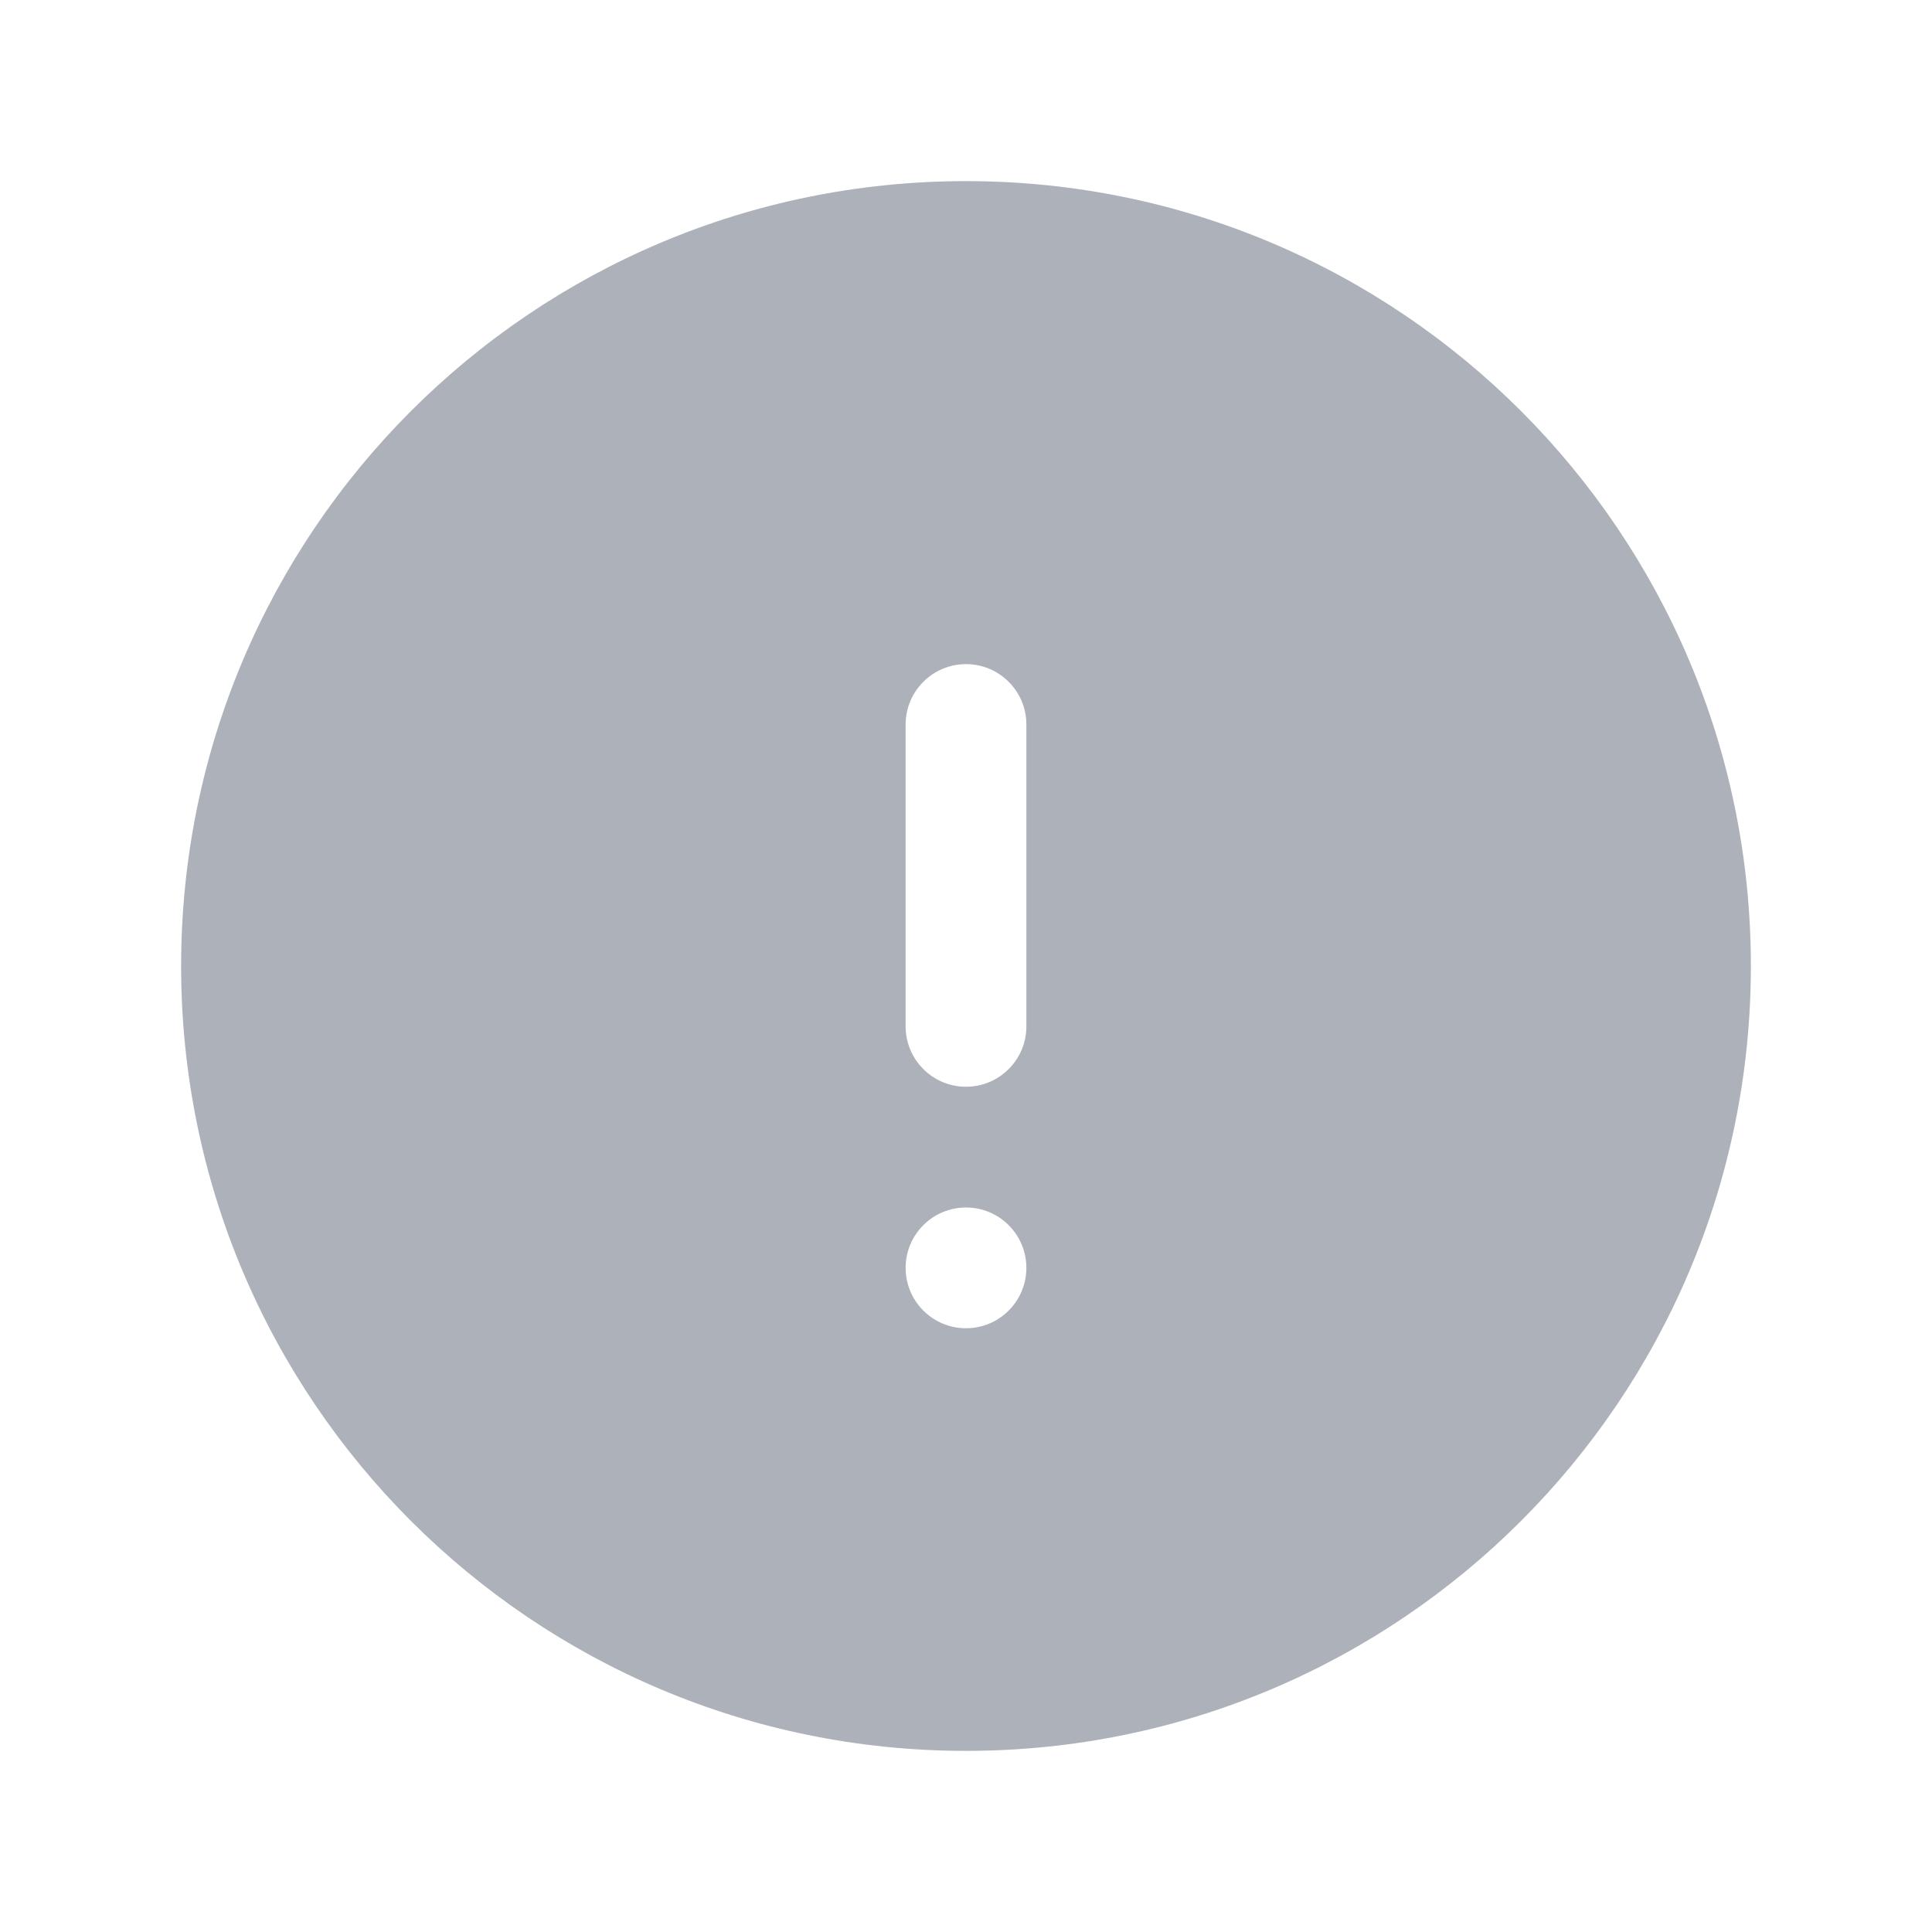
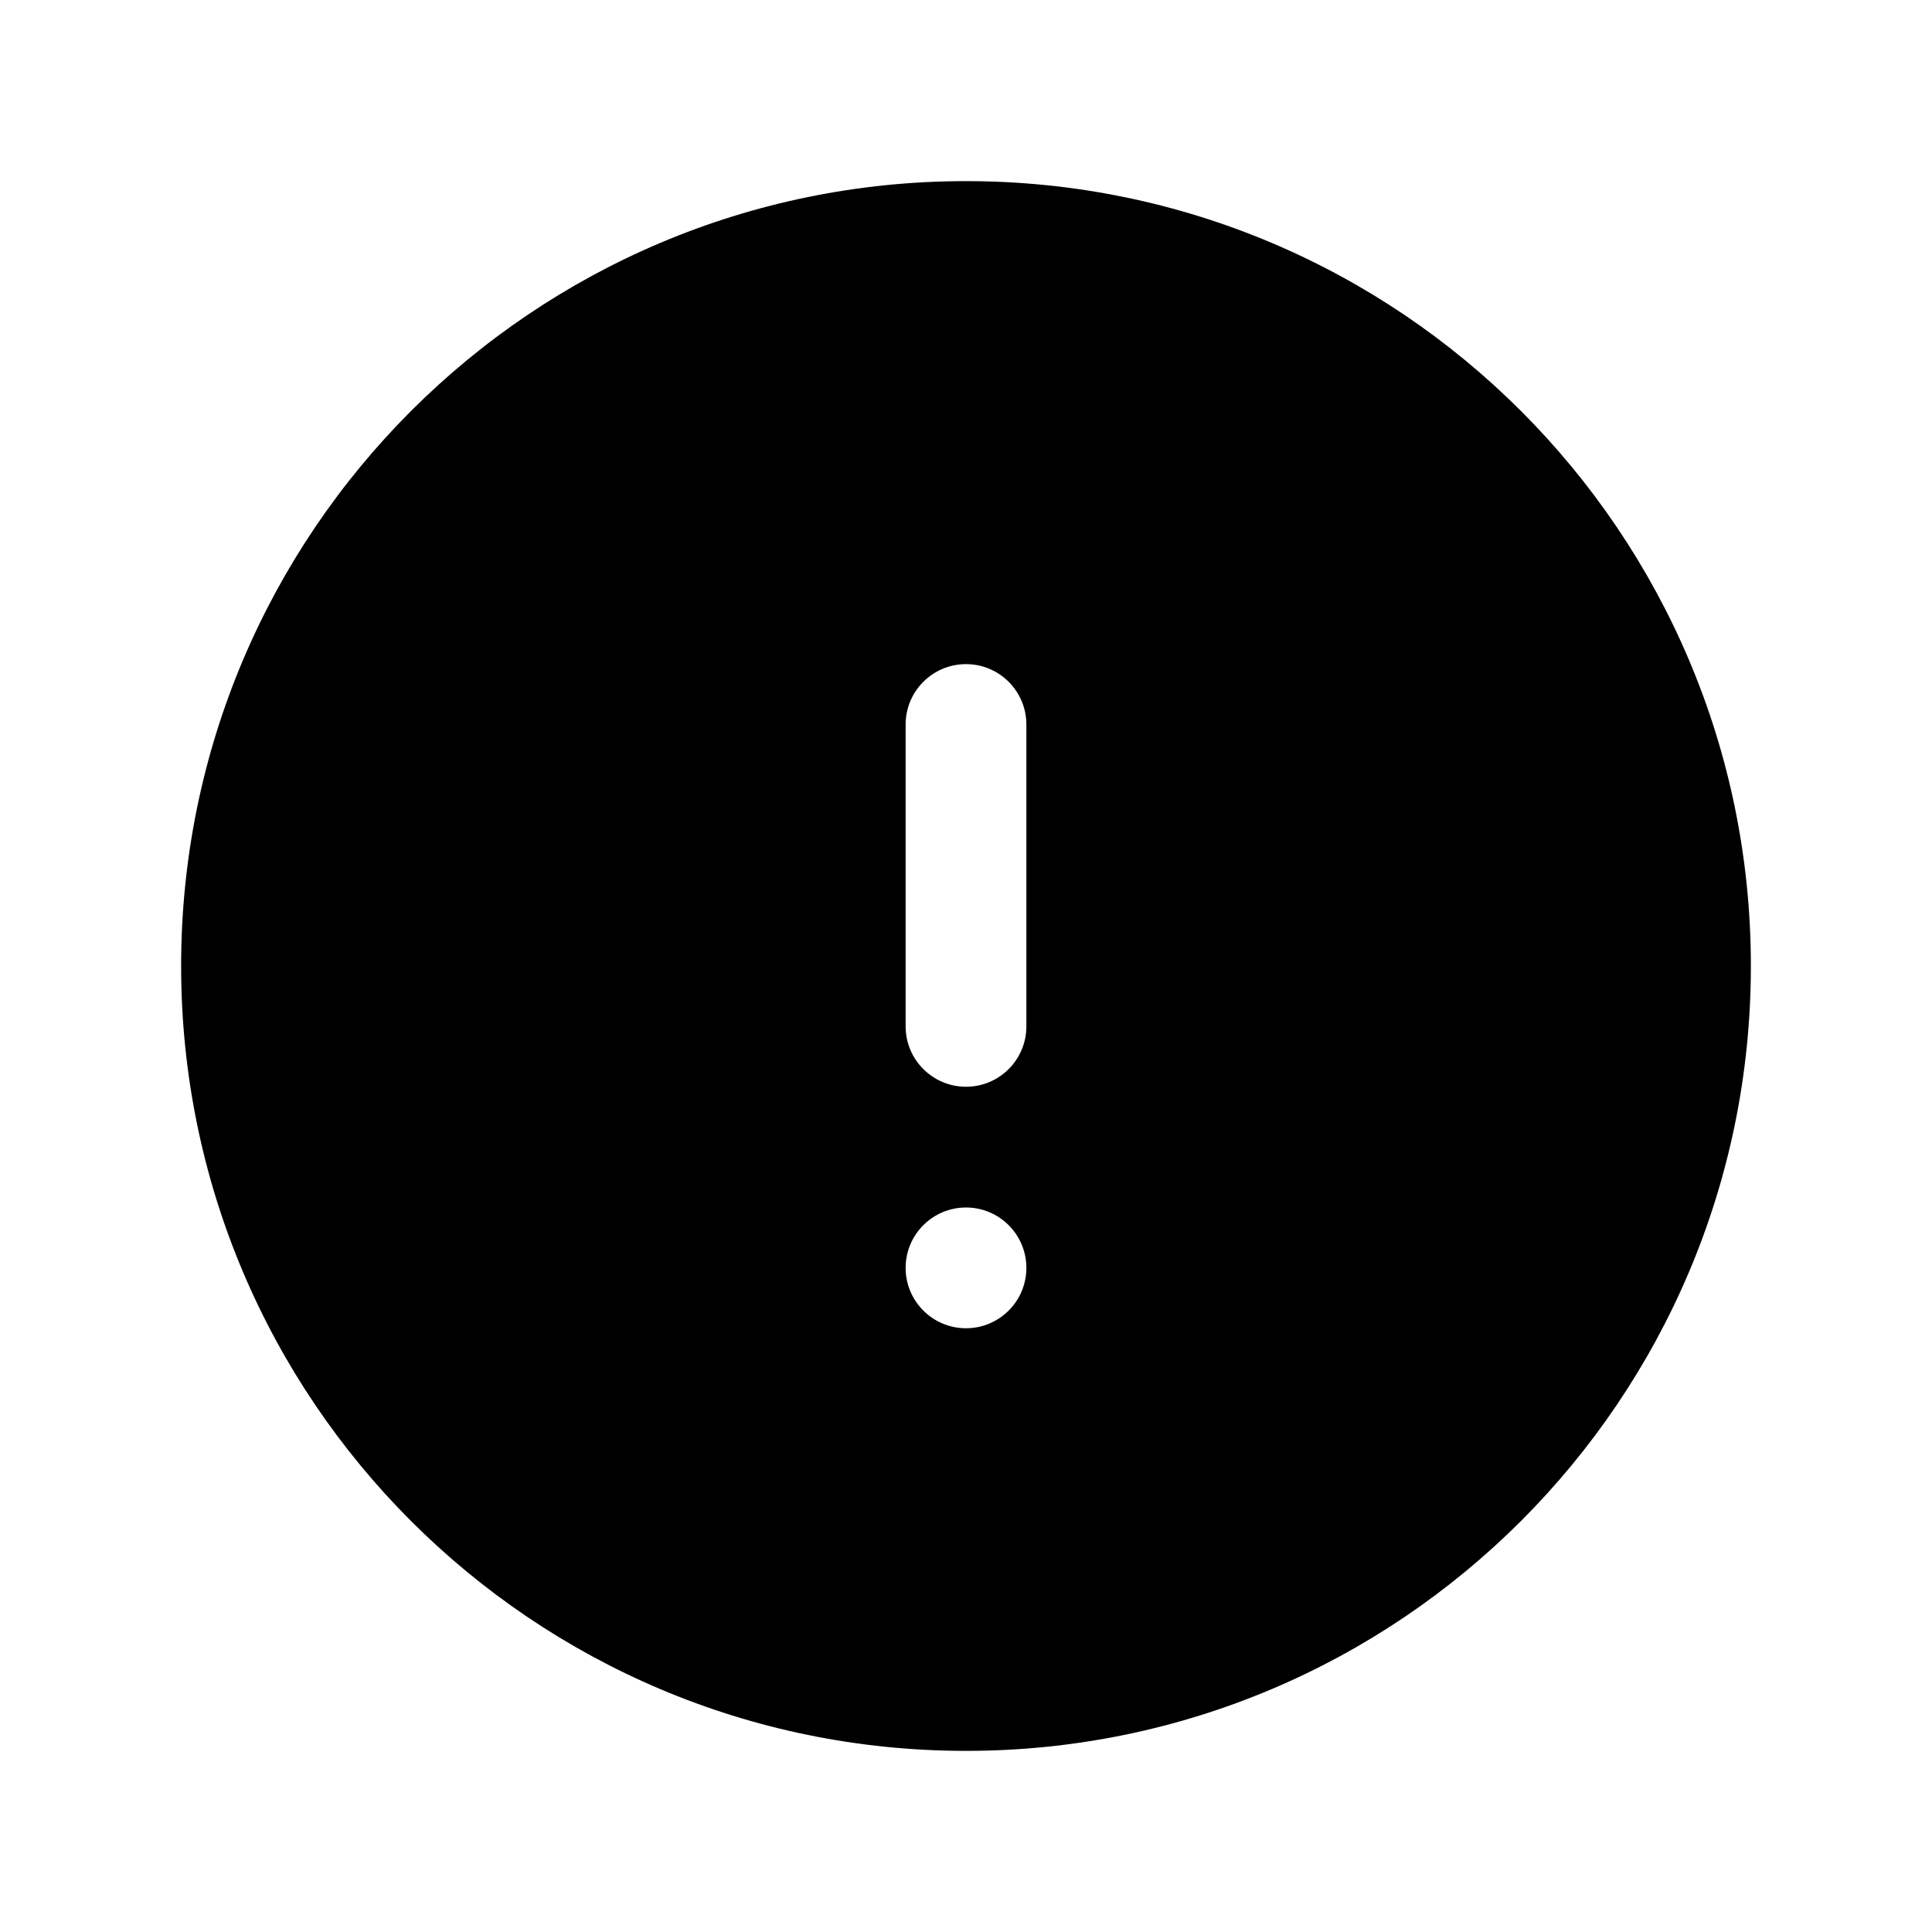
- <svg xmlns="http://www.w3.org/2000/svg" width="24" height="24" viewBox="0 0 24 24" fill="none">
-   <path fill-rule="evenodd" clip-rule="evenodd" d="M2.25 12C2.25 6.615 6.615 2.25 12 2.25C17.385 2.25 21.75 6.615 21.75 12C21.75 17.385 17.385 21.75 12 21.75C6.615 21.75 2.25 17.385 2.25 12ZM12 8.25C12.414 8.25 12.75 8.586 12.75 9V12.75C12.75 13.164 12.414 13.5 12 13.5C11.586 13.5 11.25 13.164 11.25 12.75V9C11.25 8.586 11.586 8.25 12 8.25ZM12 16.5C12.414 16.5 12.75 16.164 12.75 15.75C12.75 15.336 12.414 15 12 15C11.586 15 11.25 15.336 11.25 15.75C11.25 16.164 11.586 16.5 12 16.5Z" fill="#ADB1BA" />
+ <svg xmlns="http://www.w3.org/2000/svg" width="current" height="current" viewBox="0 0 24 24" fill="current">
+   <path fill-rule="evenodd" clip-rule="evenodd" d="M2.25 12C2.25 6.615 6.615 2.25 12 2.25C17.385 2.25 21.75 6.615 21.75 12C21.75 17.385 17.385 21.75 12 21.75C6.615 21.75 2.25 17.385 2.25 12ZM12 8.25C12.414 8.25 12.75 8.586 12.75 9V12.75C12.75 13.164 12.414 13.5 12 13.5C11.586 13.5 11.25 13.164 11.25 12.75V9C11.25 8.586 11.586 8.25 12 8.25ZM12 16.5C12.414 16.5 12.75 16.164 12.75 15.75C12.75 15.336 12.414 15 12 15C11.586 15 11.25 15.336 11.25 15.75C11.25 16.164 11.586 16.5 12 16.5Z" fill="current" />
</svg>
